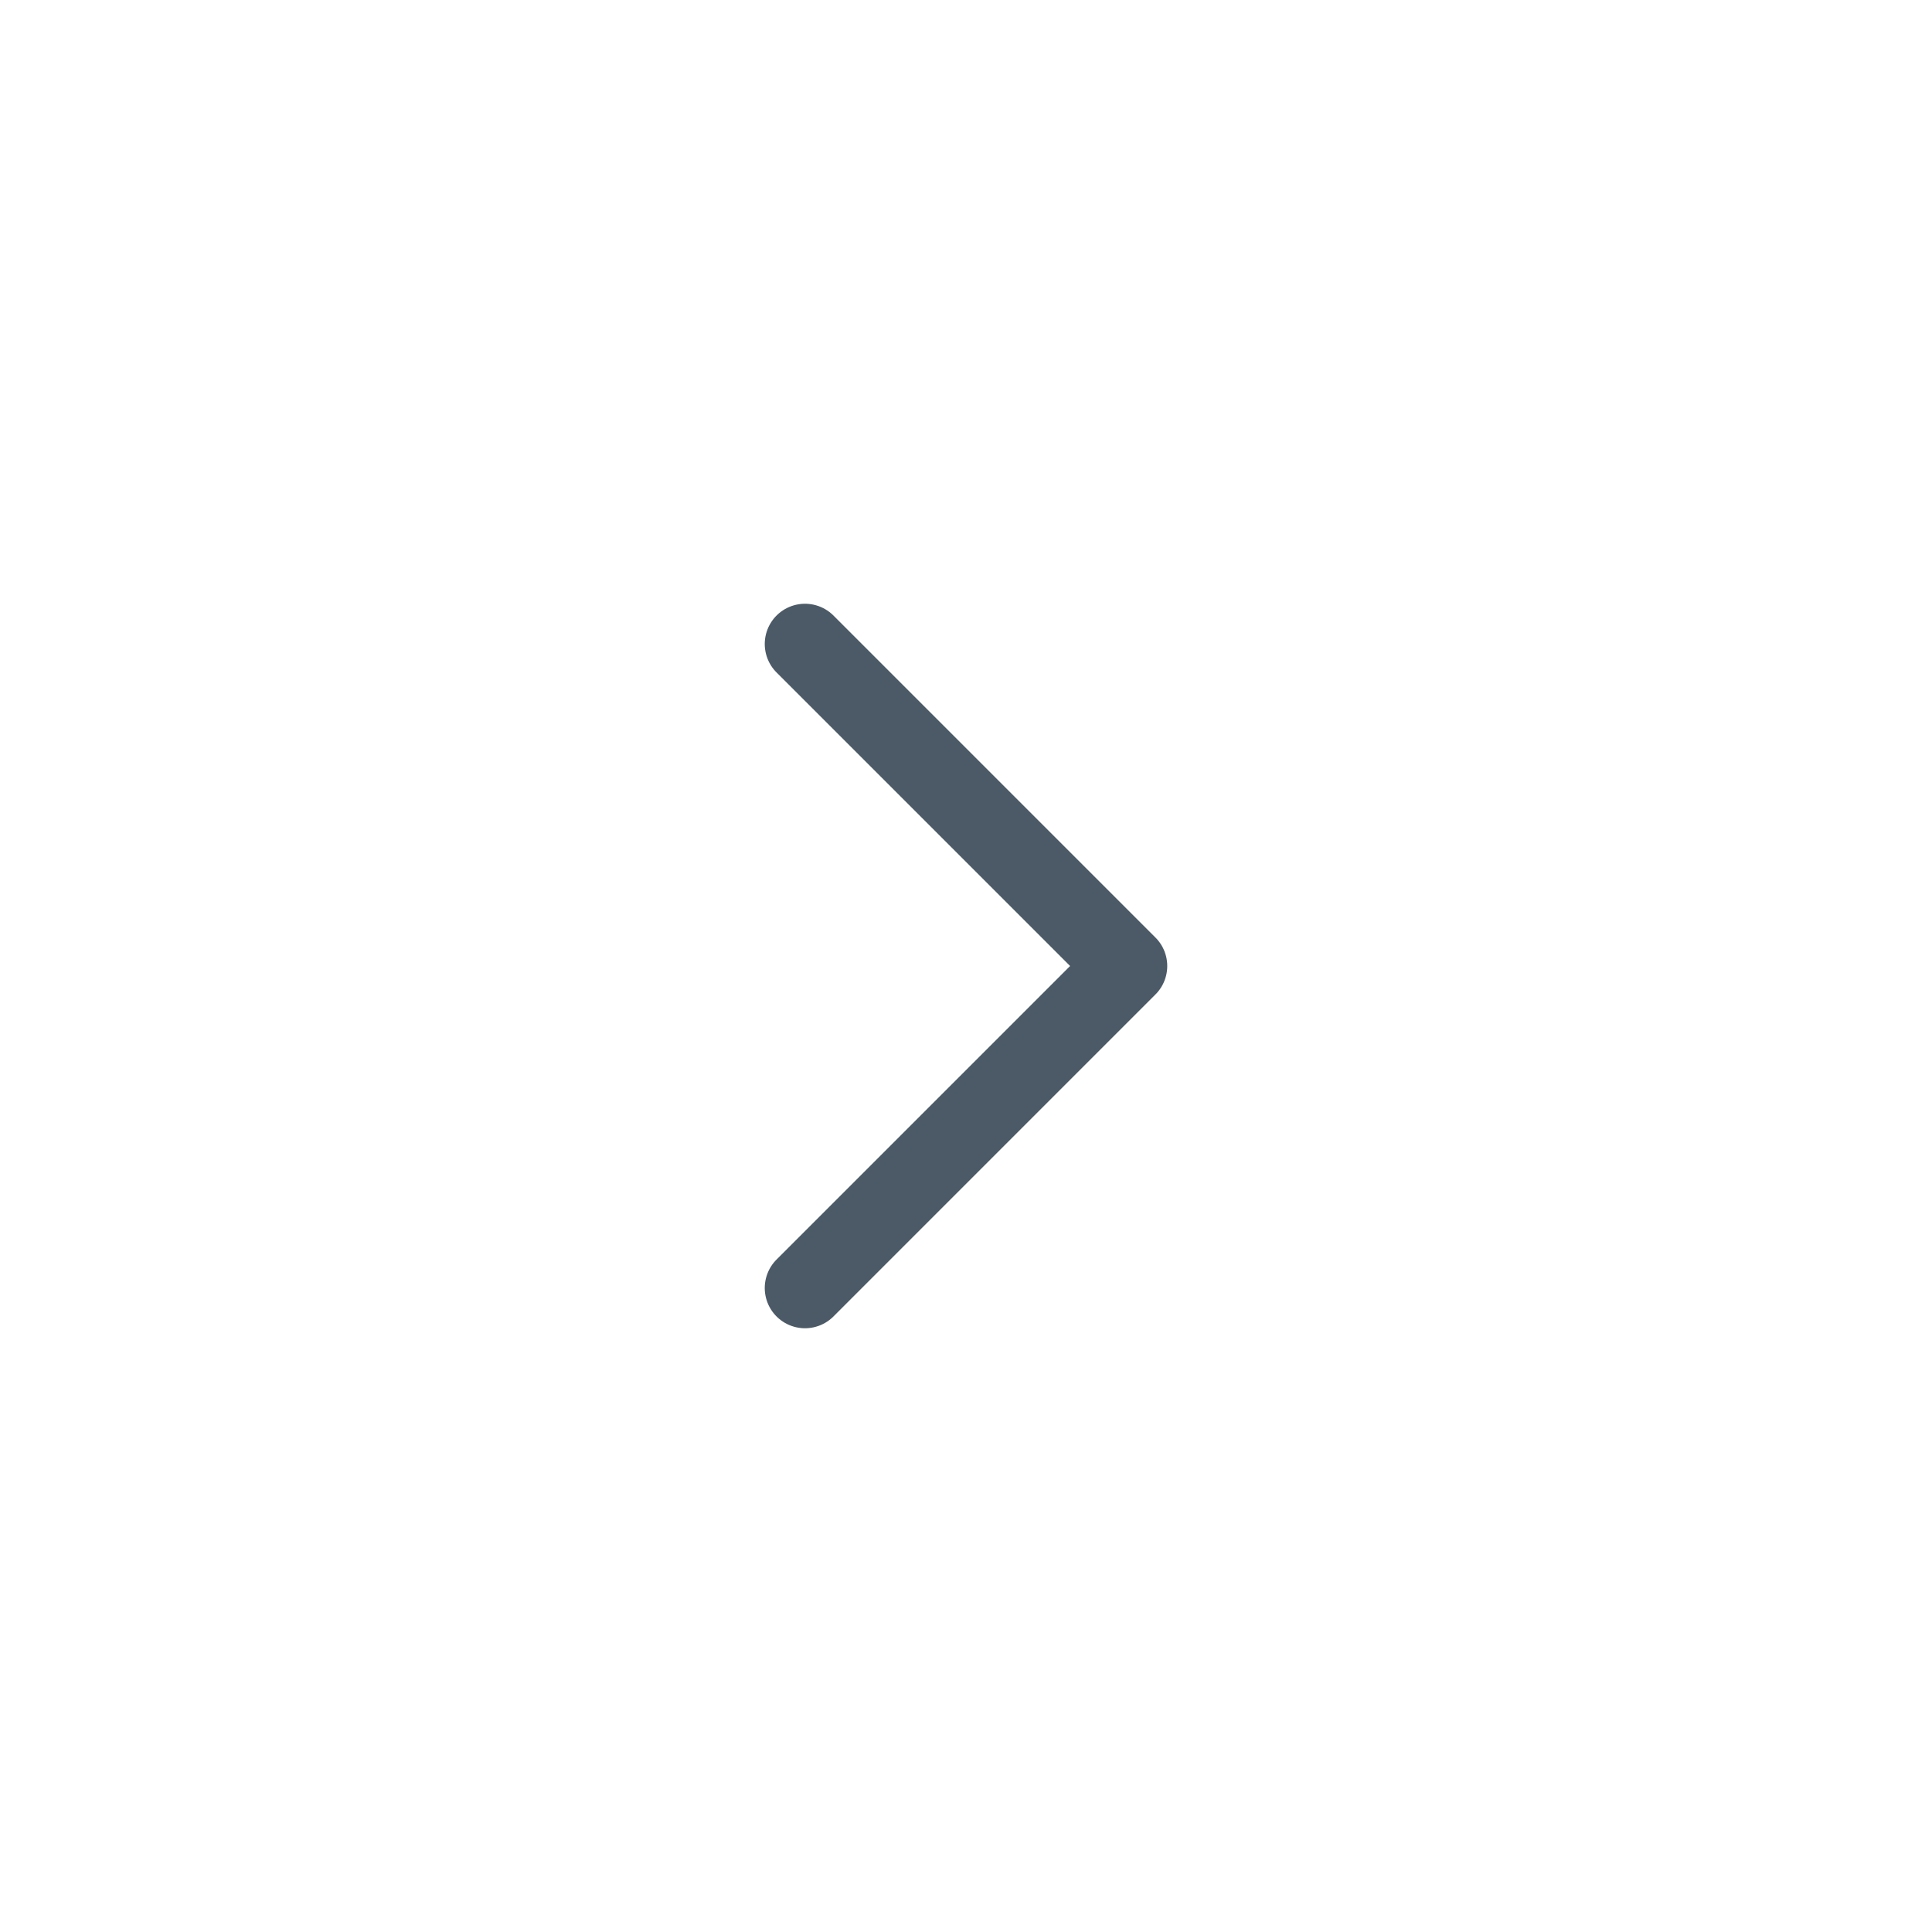
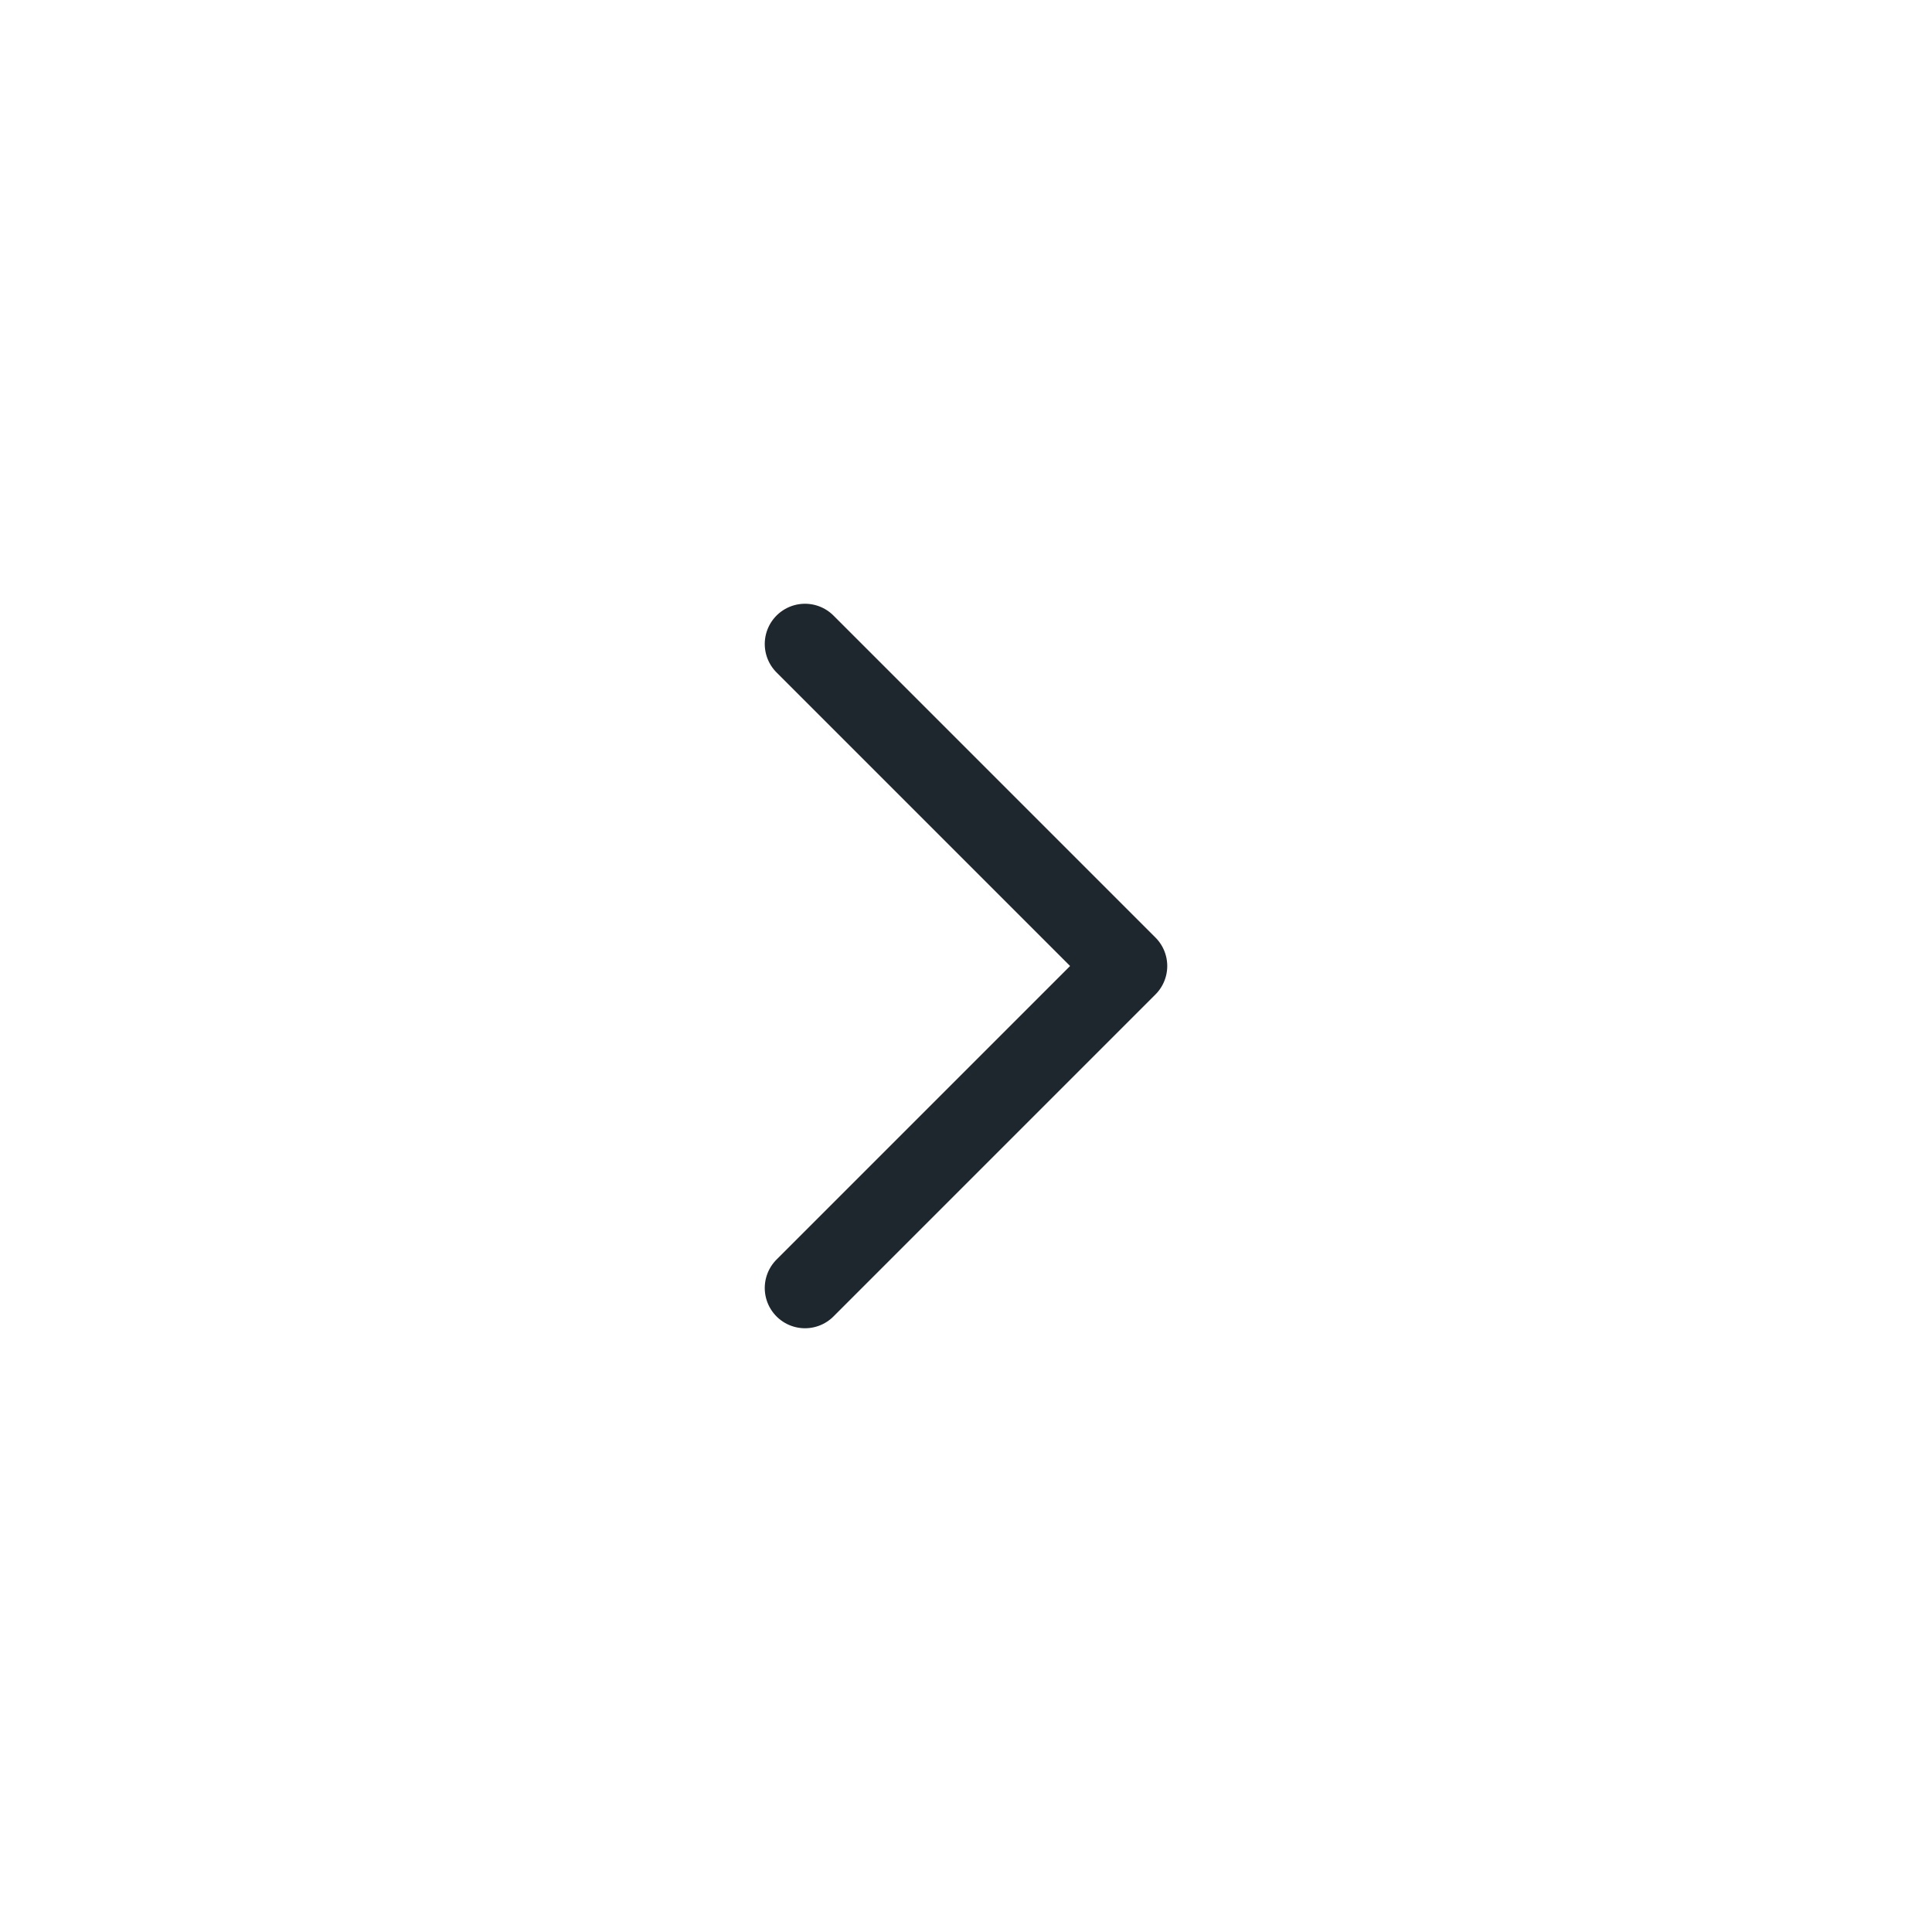
<svg xmlns="http://www.w3.org/2000/svg" width="24" height="24" viewBox="0 0 24 24" fill="none">
-   <path d="M10 16L14 12L10 8" stroke="#4C5A67" stroke-linecap="round" stroke-linejoin="round" />
+   <path d="M10 16L14 12L10 8" stroke="#1F272E" stroke-linecap="round" stroke-linejoin="round" />
</svg>
